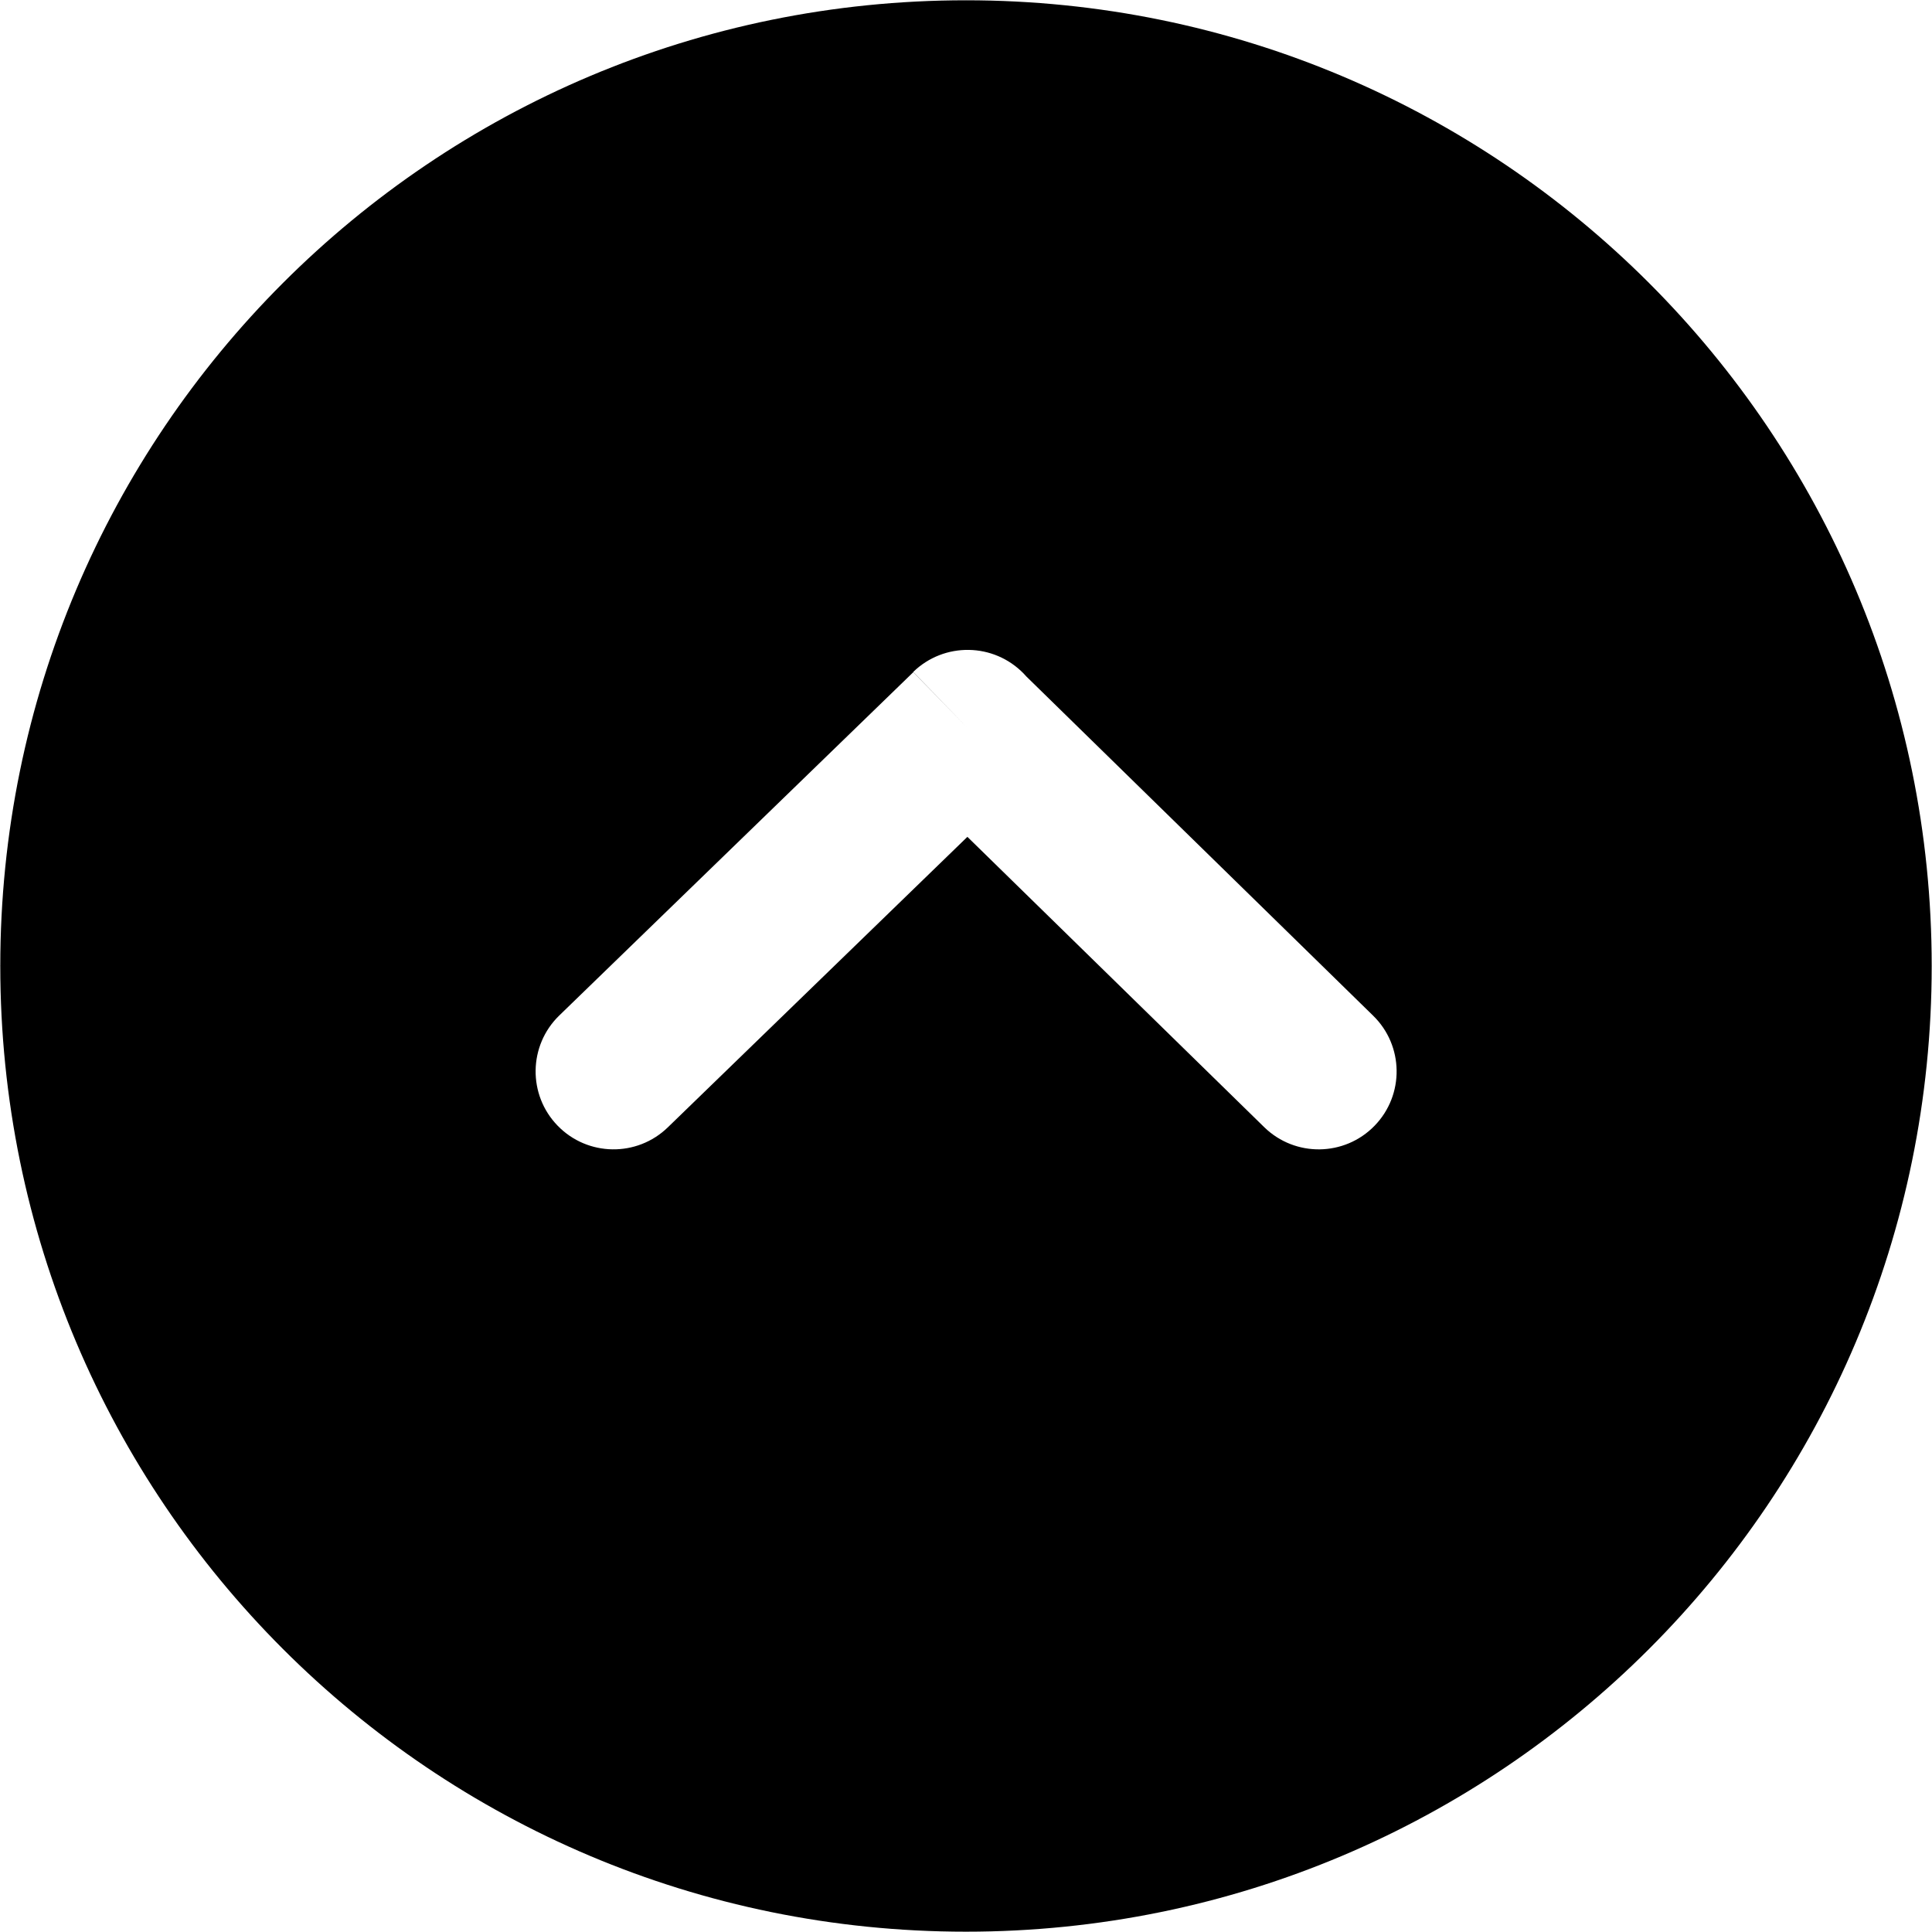
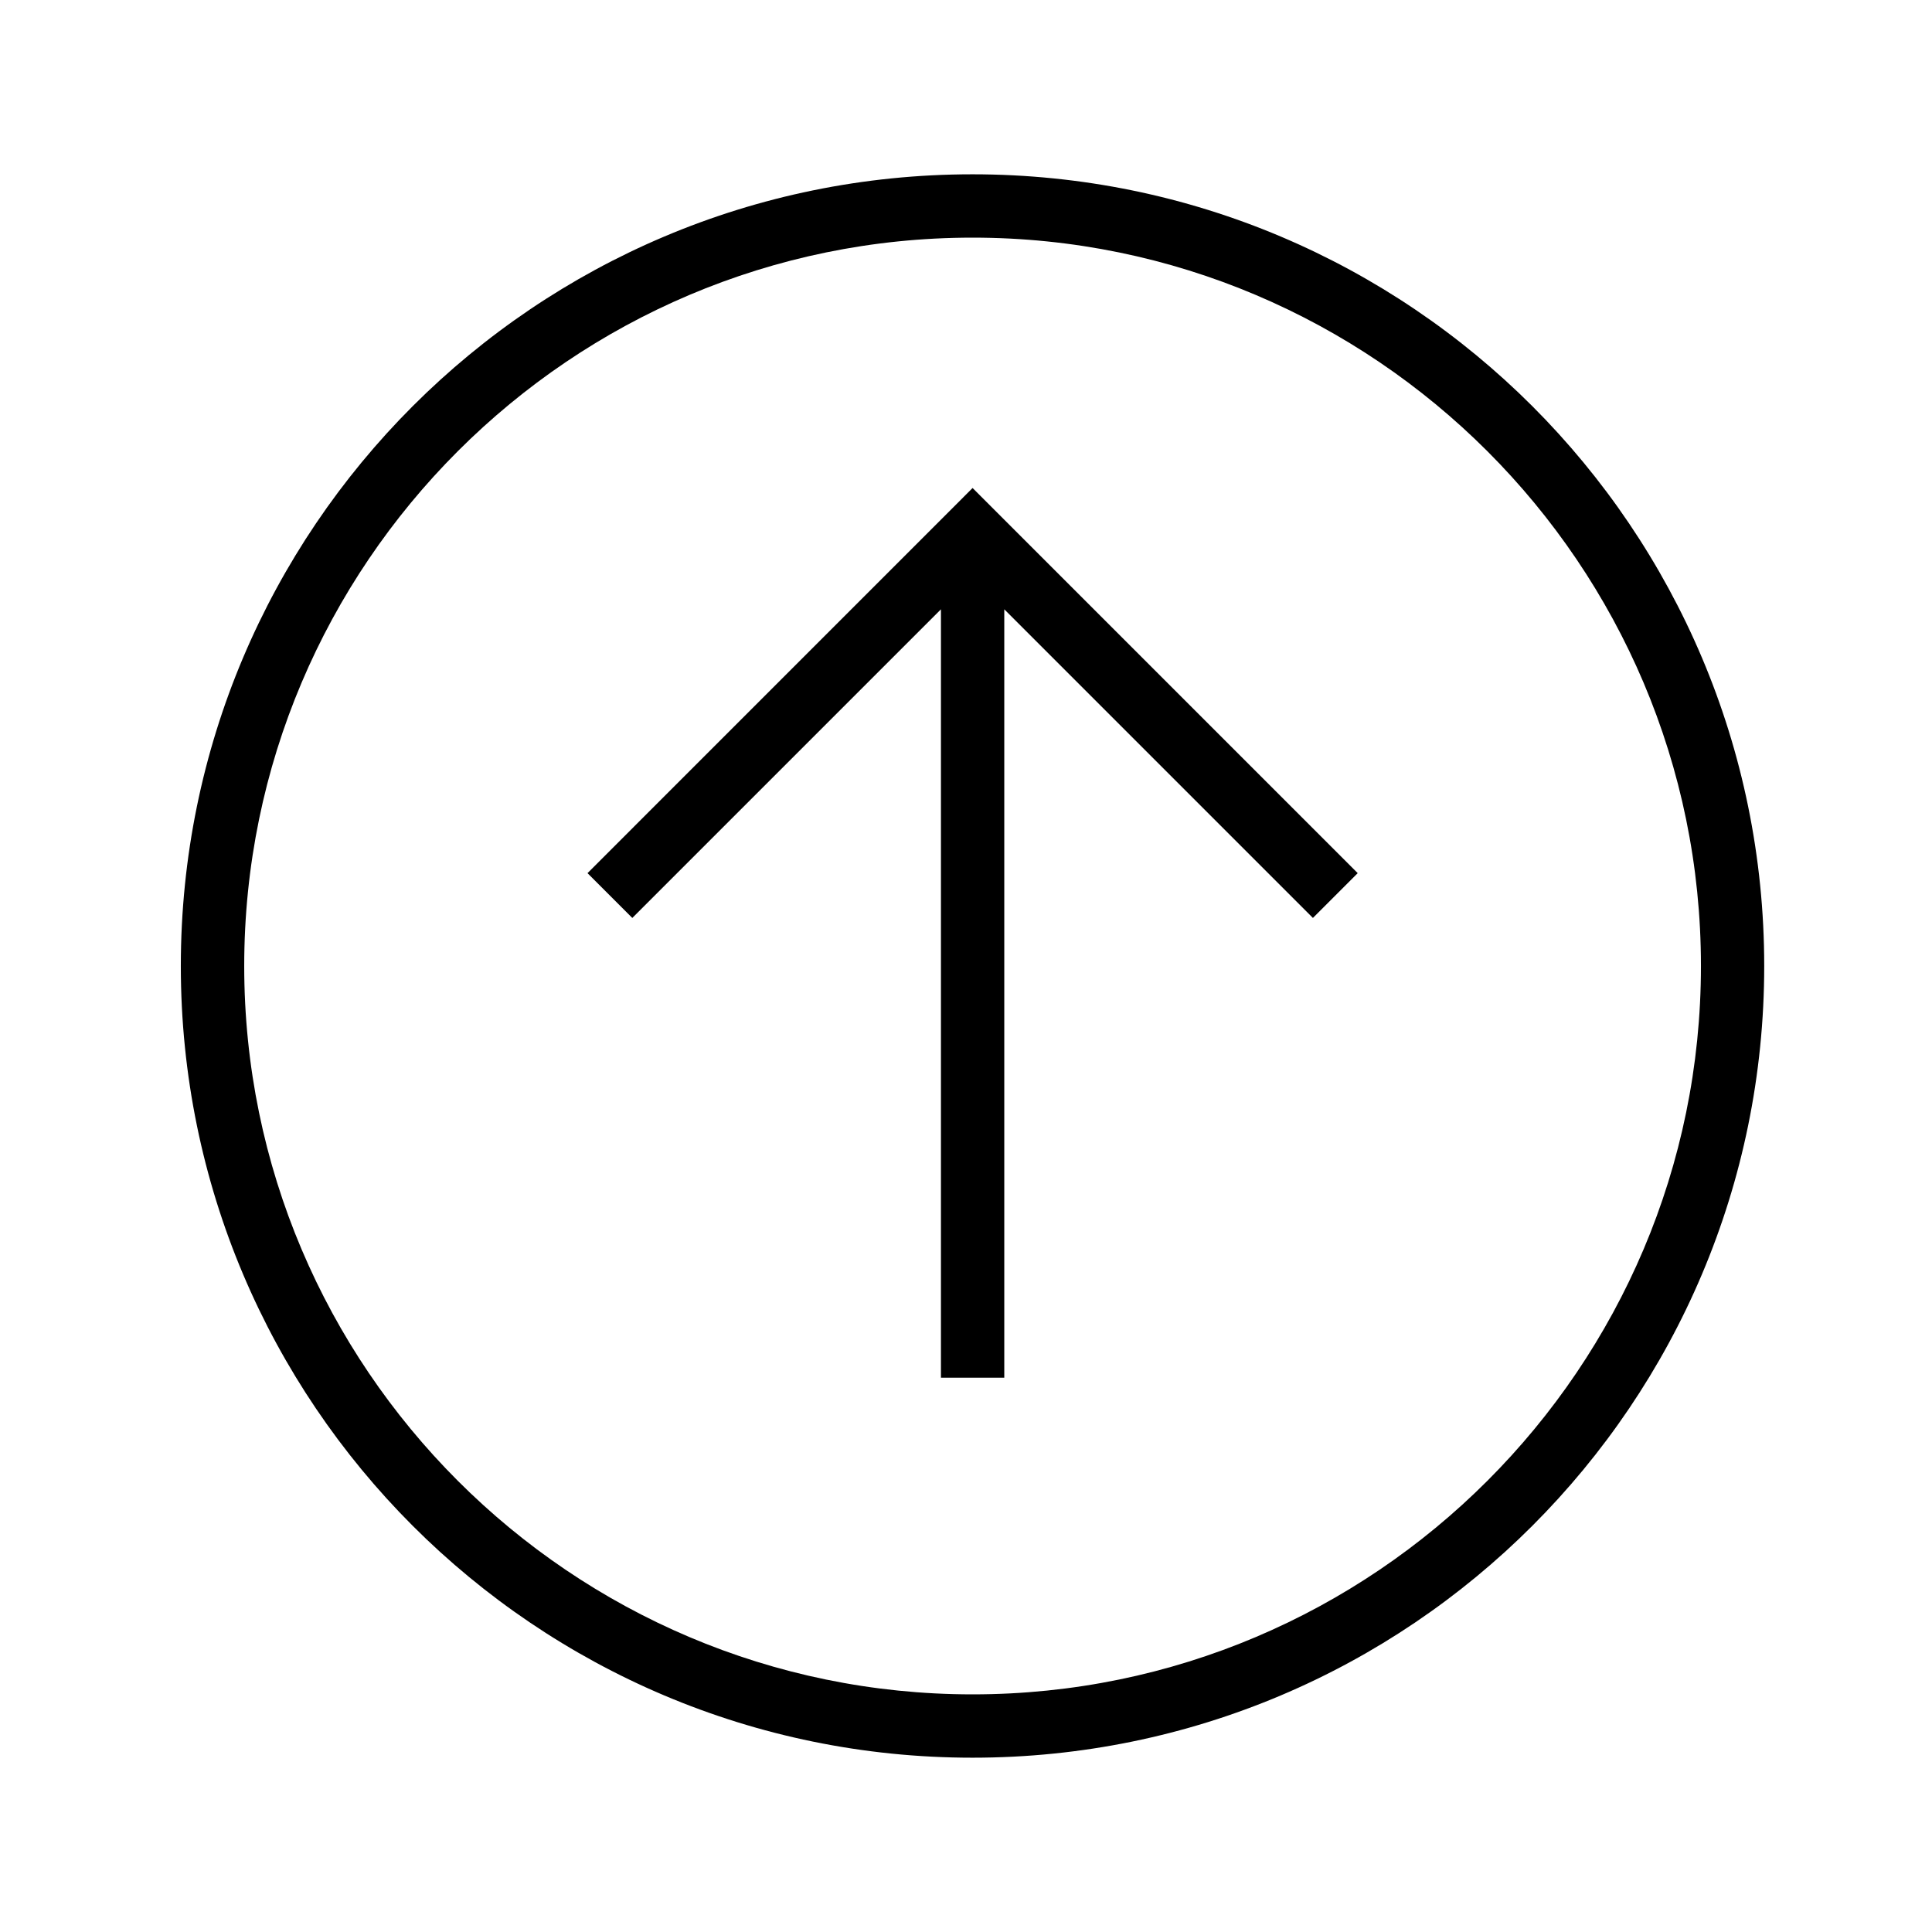
- <svg xmlns="http://www.w3.org/2000/svg" version="1.1" id="Layer_1" x="0px" y="0px" width="122.883px" height="122.882px" viewBox="0 0 122.883 122.882" enable-background="new 0 0 122.883 122.882" xml:space="preserve">
-   <g>
-     <path d="M0,61.441L0,61.441h0.018c0,16.976,6.872,32.335,17.98,43.443c11.108,11.107,26.467,17.979,43.441,17.979v0.018h0.001 h0.001v-0.018c16.974,0,32.335-6.872,43.443-17.98s17.98-26.467,17.98-43.441h0.018v-0.001V61.44h-0.018 c0-16.975-6.873-32.334-17.98-43.443C93.775,6.89,78.418,0.018,61.443,0.018V0h-0.002l0,0v0.018 c-16.975,0-32.335,6.872-43.443,17.98C6.89,29.106,0.018,44.465,0.018,61.439H0V61.441L0,61.441z M42.48,71.7 c-1.962,1.908-5.101,1.865-7.009-0.098c-1.909-1.962-1.865-5.101,0.097-7.009l22.521-21.839l3.456,3.553l-3.46-3.569 c1.971-1.911,5.117-1.862,7.029,0.108c0.055,0.058,0.109,0.115,0.16,0.175L87.33,64.594c1.963,1.908,2.006,5.047,0.098,7.009 c-1.908,1.963-5.047,2.006-7.01,0.098L61.53,53.227L42.48,71.7L42.48,71.7z" />
-   </g>
+ <svg xmlns="http://www.w3.org/2000/svg" width="800px" height="800px" viewBox="-3 0 32 32" version="1.1">
+   <g id="icomoon-ignore">
+ </g>
+   <path d="M26.221 16c0-7.243-5.871-13.113-13.113-13.113s-13.113 5.87-13.113 13.113c0 7.242 5.871 13.113 13.113 13.113s13.113-5.871 13.113-13.113zM1.045 16c0-6.652 5.412-12.064 12.064-12.064s12.064 5.412 12.064 12.064c0 6.652-5.411 12.064-12.064 12.064-6.652 0-12.064-5.412-12.064-12.064z" fill="#000000">
+ 
+ </path>
+   <path d="M18.746 15.204l0.742-0.742-6.379-6.379-6.378 6.379 0.742 0.742 5.112-5.112v12.727h1.049v-12.727z" fill="#000000">
+ 
+ </path>
</svg>
